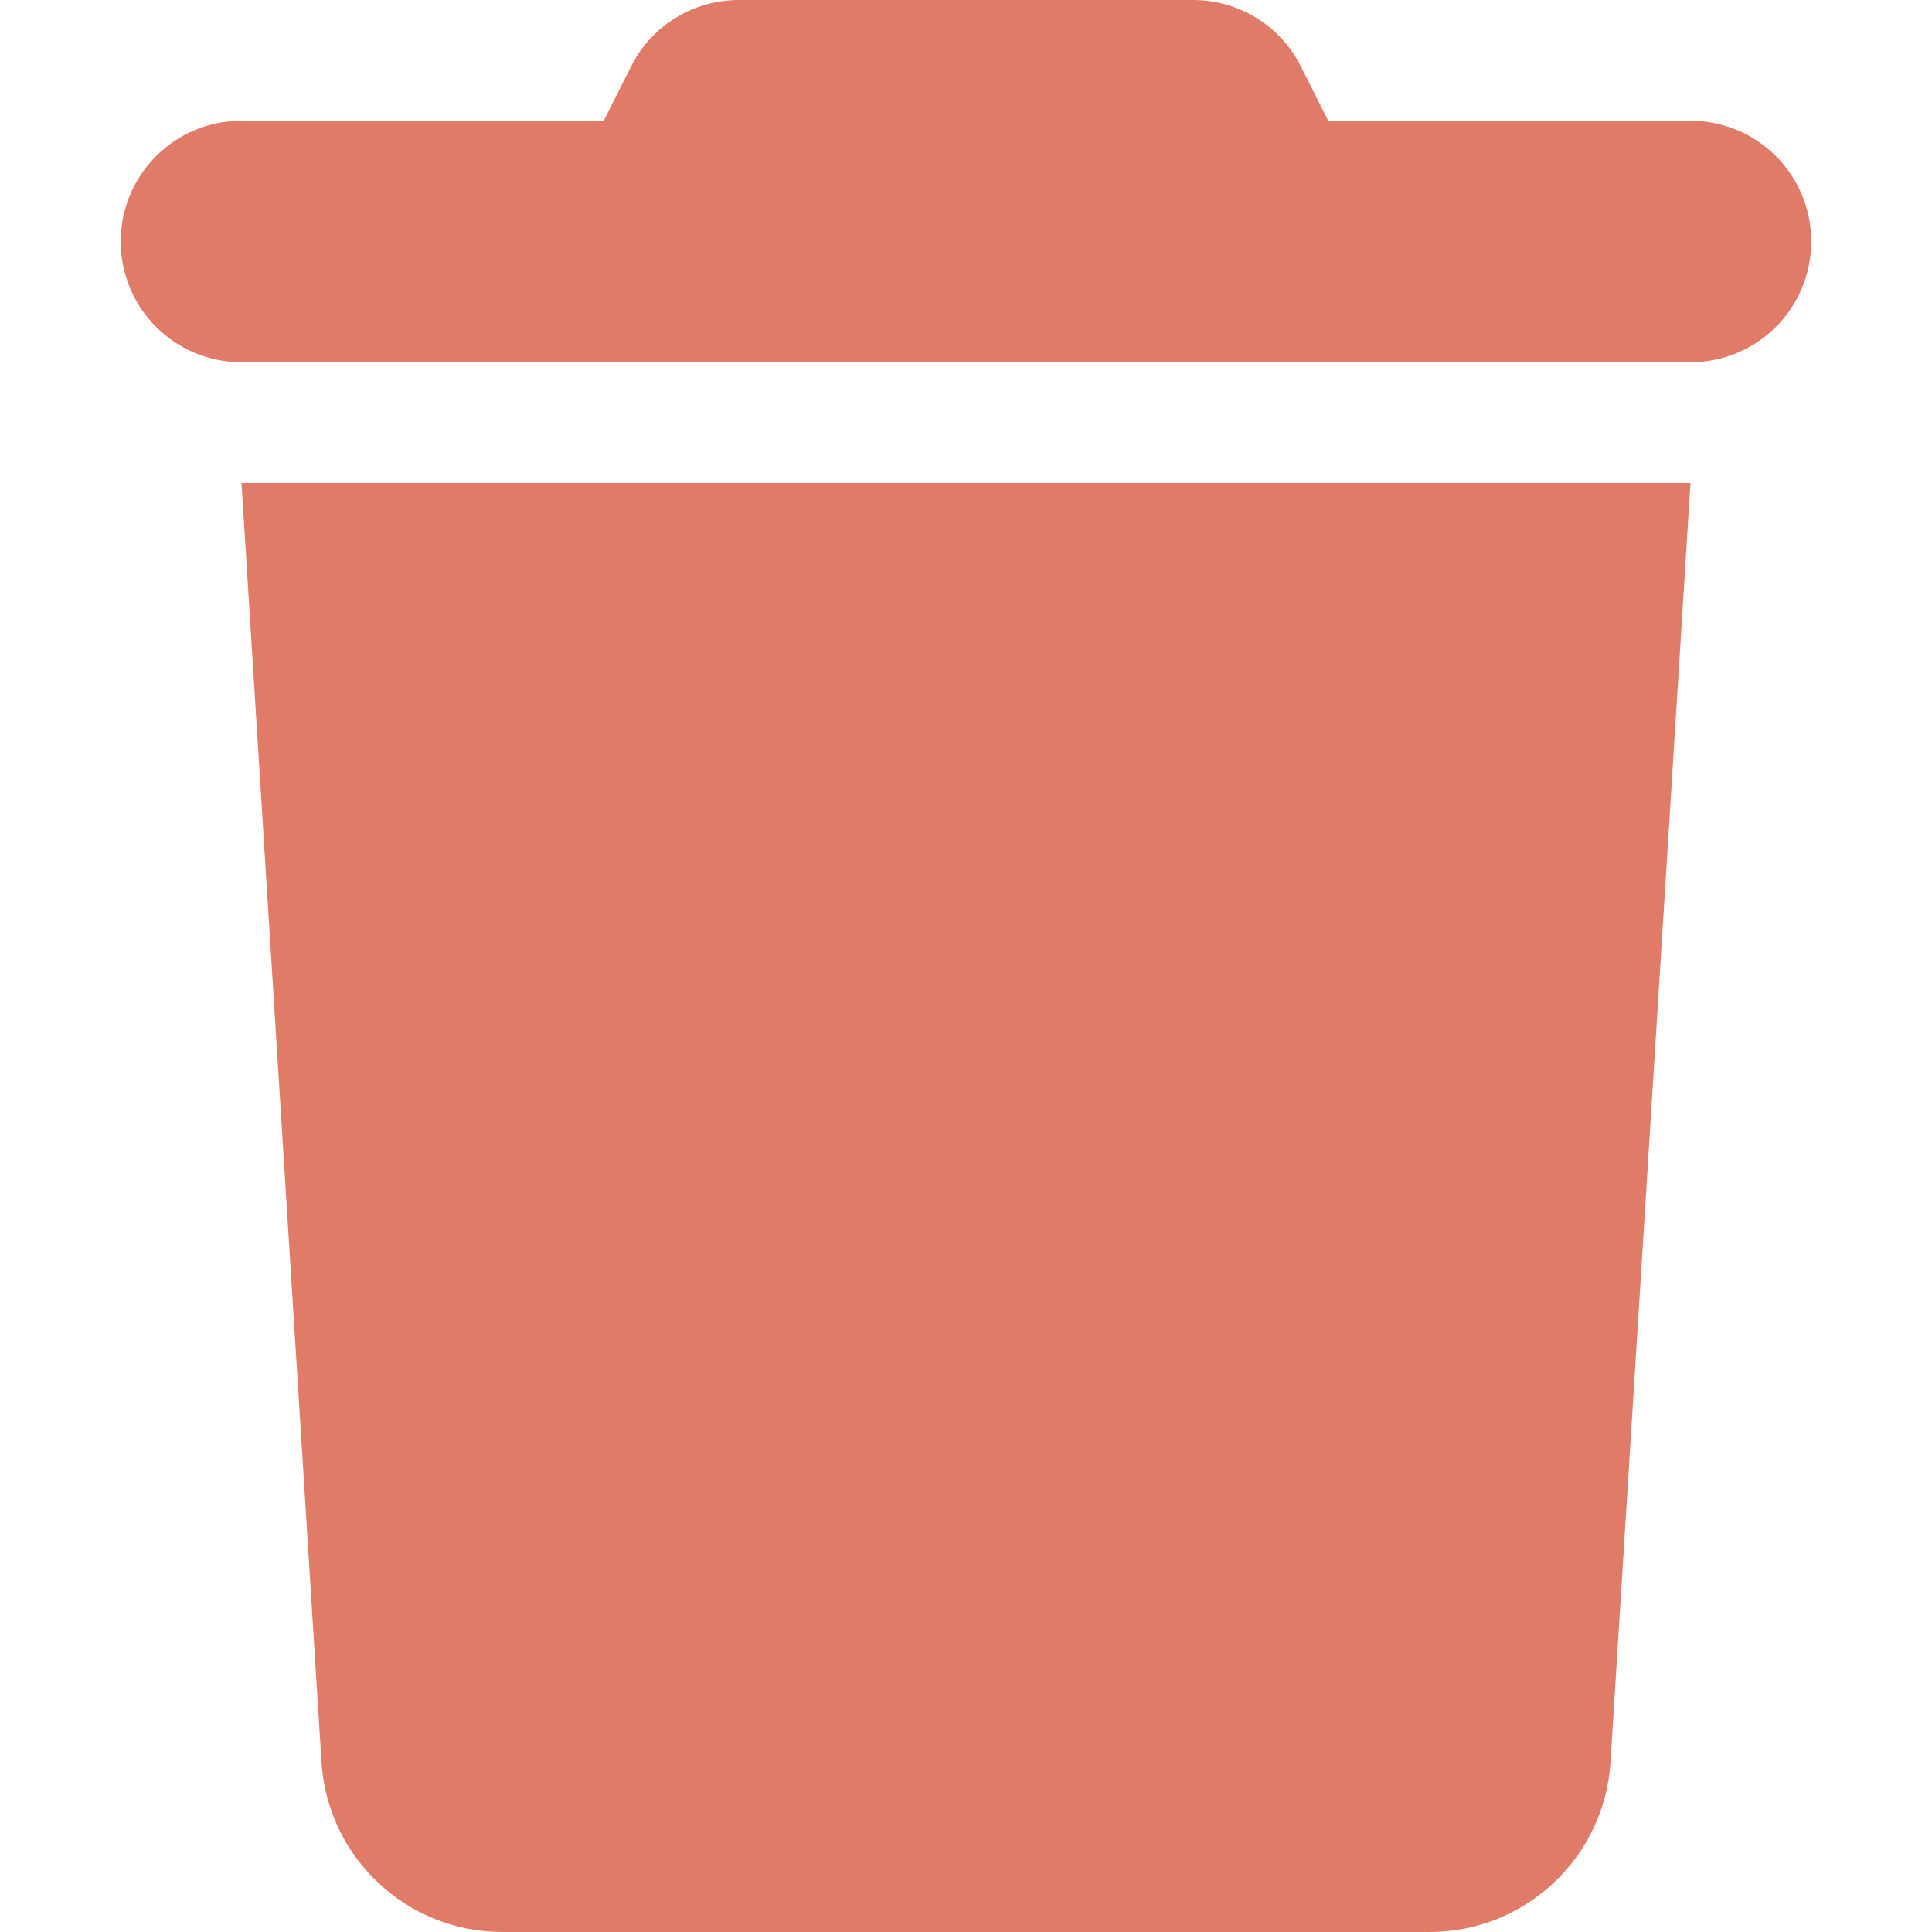
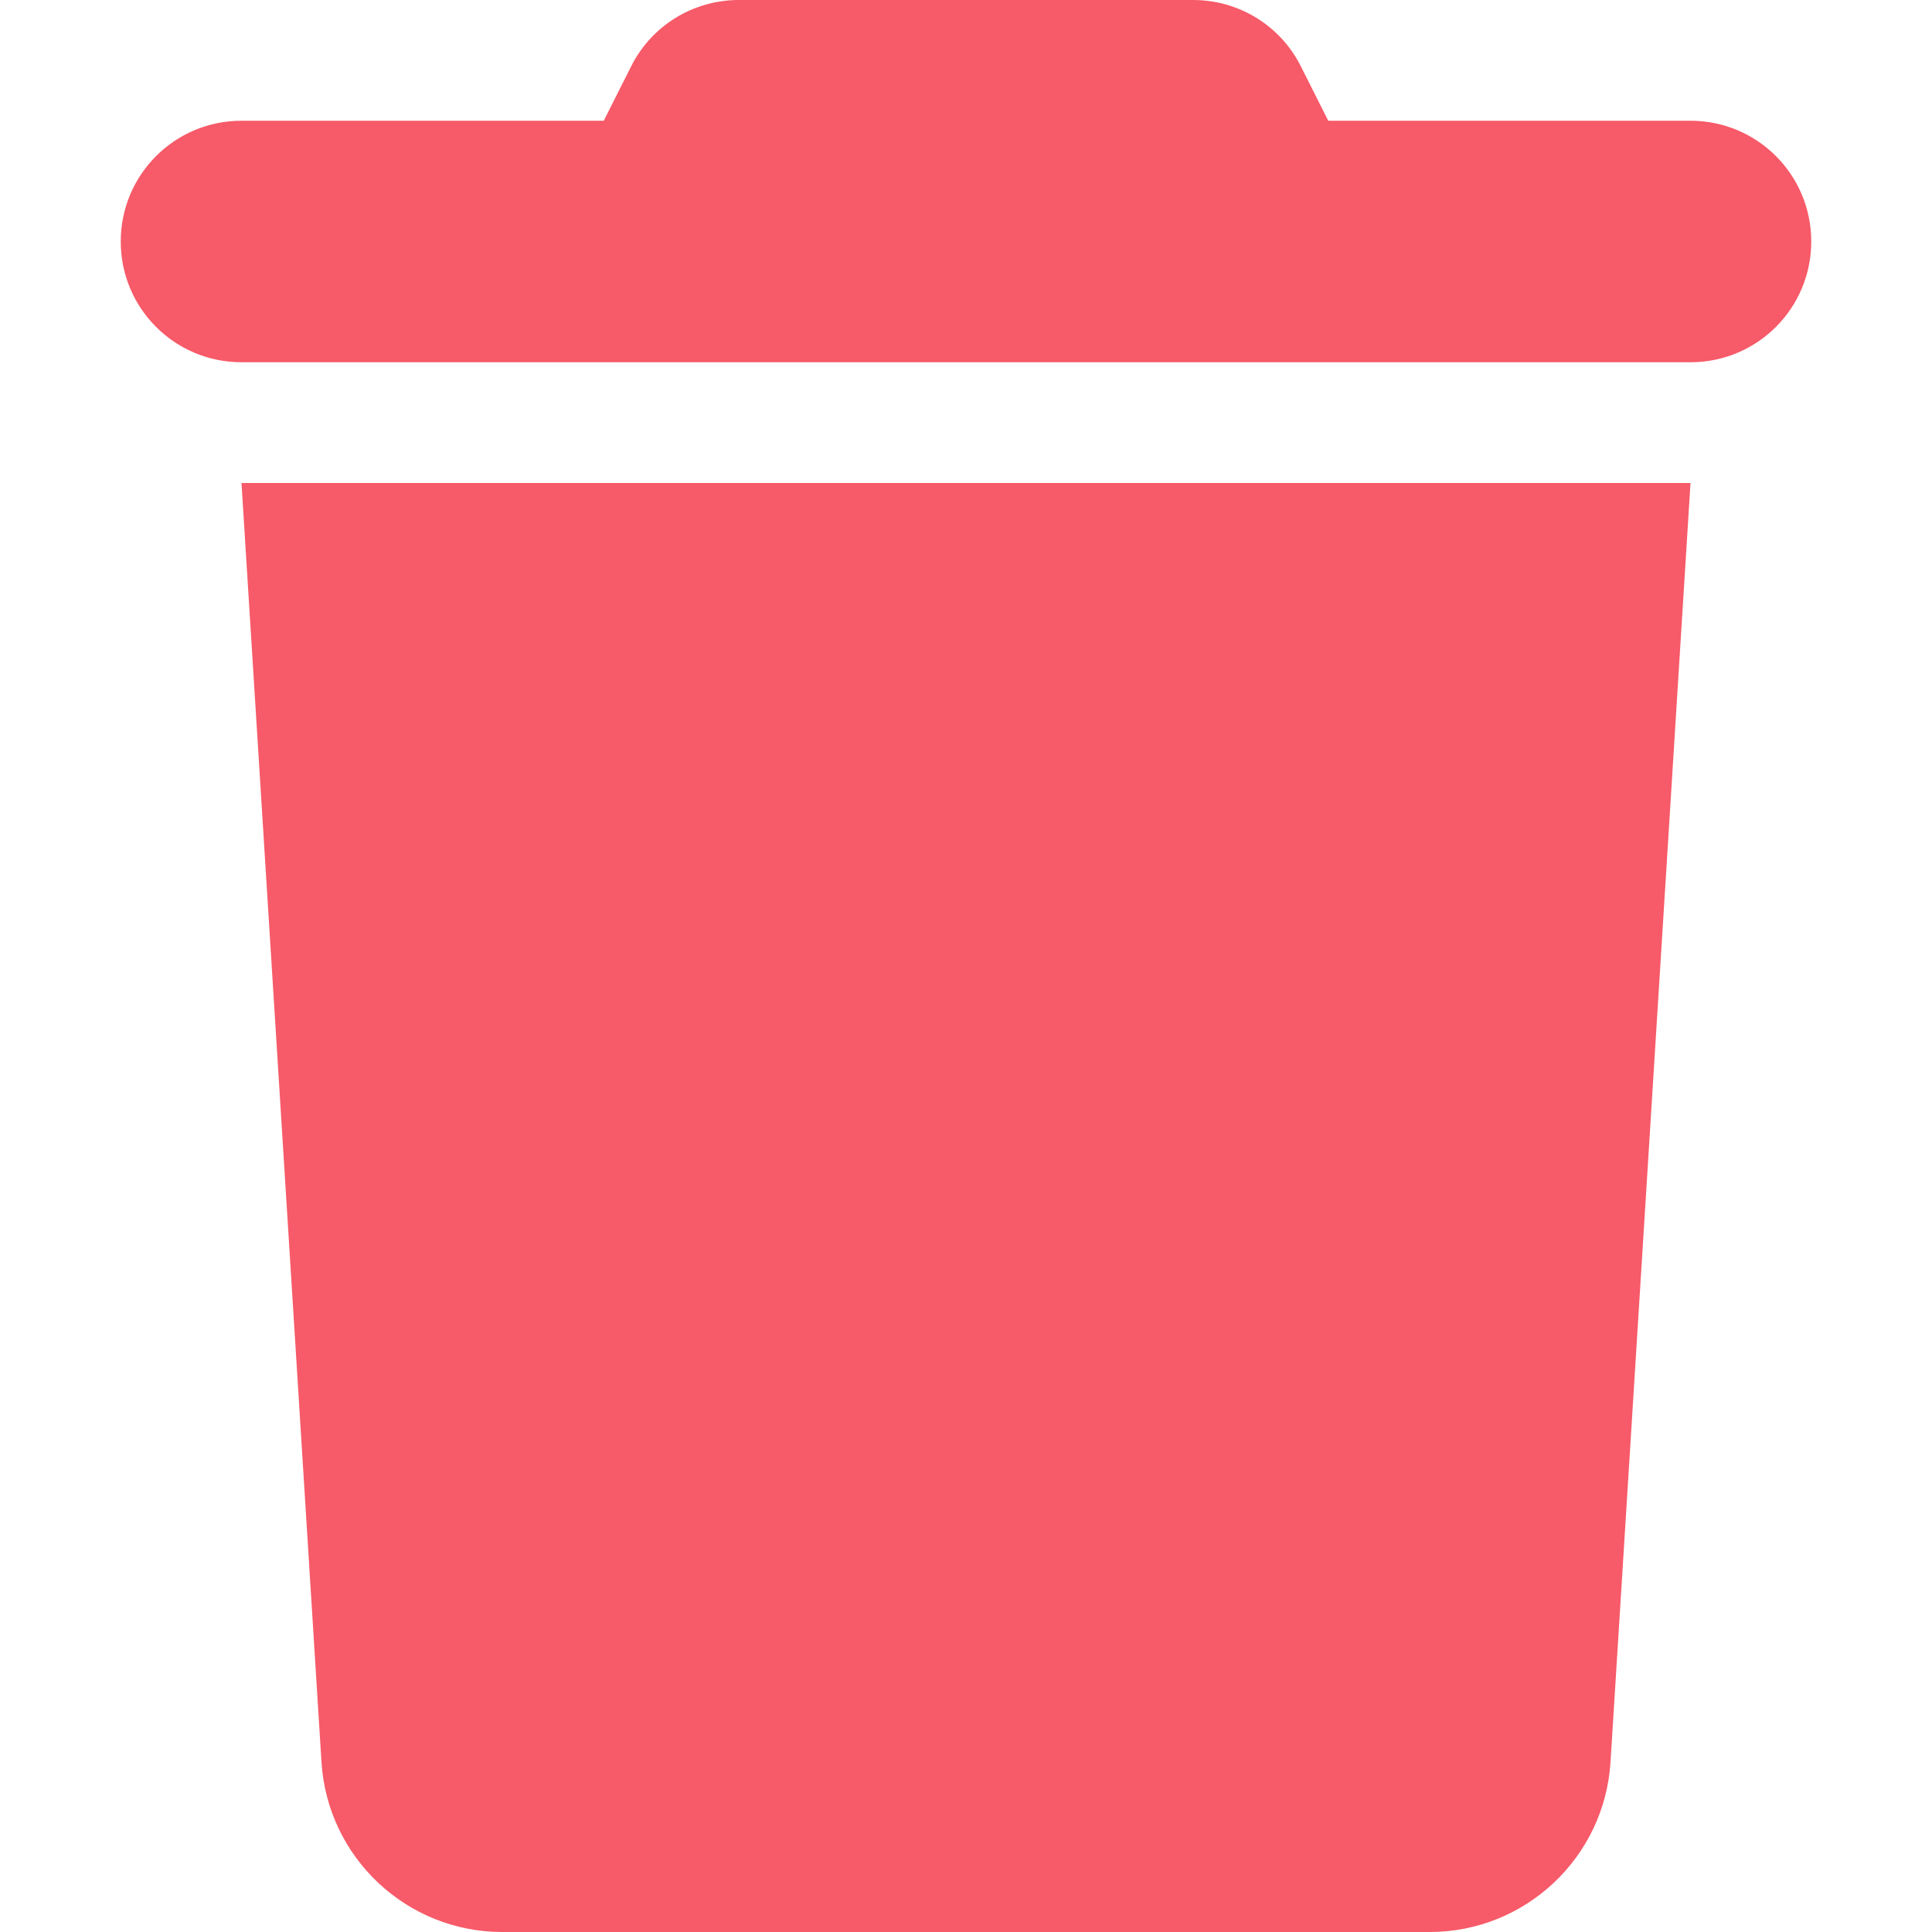
<svg xmlns="http://www.w3.org/2000/svg" height="18" width="18" viewBox="0 0 448 512">
-   <path fill="#E07B67" d="M135.2 17.7L128 32H32C14.3 32 0 46.3 0 64S14.3 96 32 96H416c17.7 0 32-14.3 32-32s-14.3-32-32-32H320l-7.2-14.3C307.4 6.8 296.3 0 284.2 0H163.8c-12.1 0-23.2 6.8-28.6 17.7zM416 128H32L53.2 467c1.6 25.3 22.6 45 47.9 45H346.9c25.3 0 46.3-19.7 47.9-45L416 128z" />
+   <path fill="#f75a68" d="M135.2 17.7L128 32H32C14.3 32 0 46.3 0 64S14.3 96 32 96H416c17.7 0 32-14.3 32-32s-14.3-32-32-32H320l-7.2-14.3C307.4 6.8 296.3 0 284.2 0H163.8c-12.1 0-23.2 6.8-28.6 17.7zM416 128H32L53.2 467c1.6 25.3 22.6 45 47.9 45H346.9c25.3 0 46.3-19.7 47.9-45L416 128z" />
</svg>
